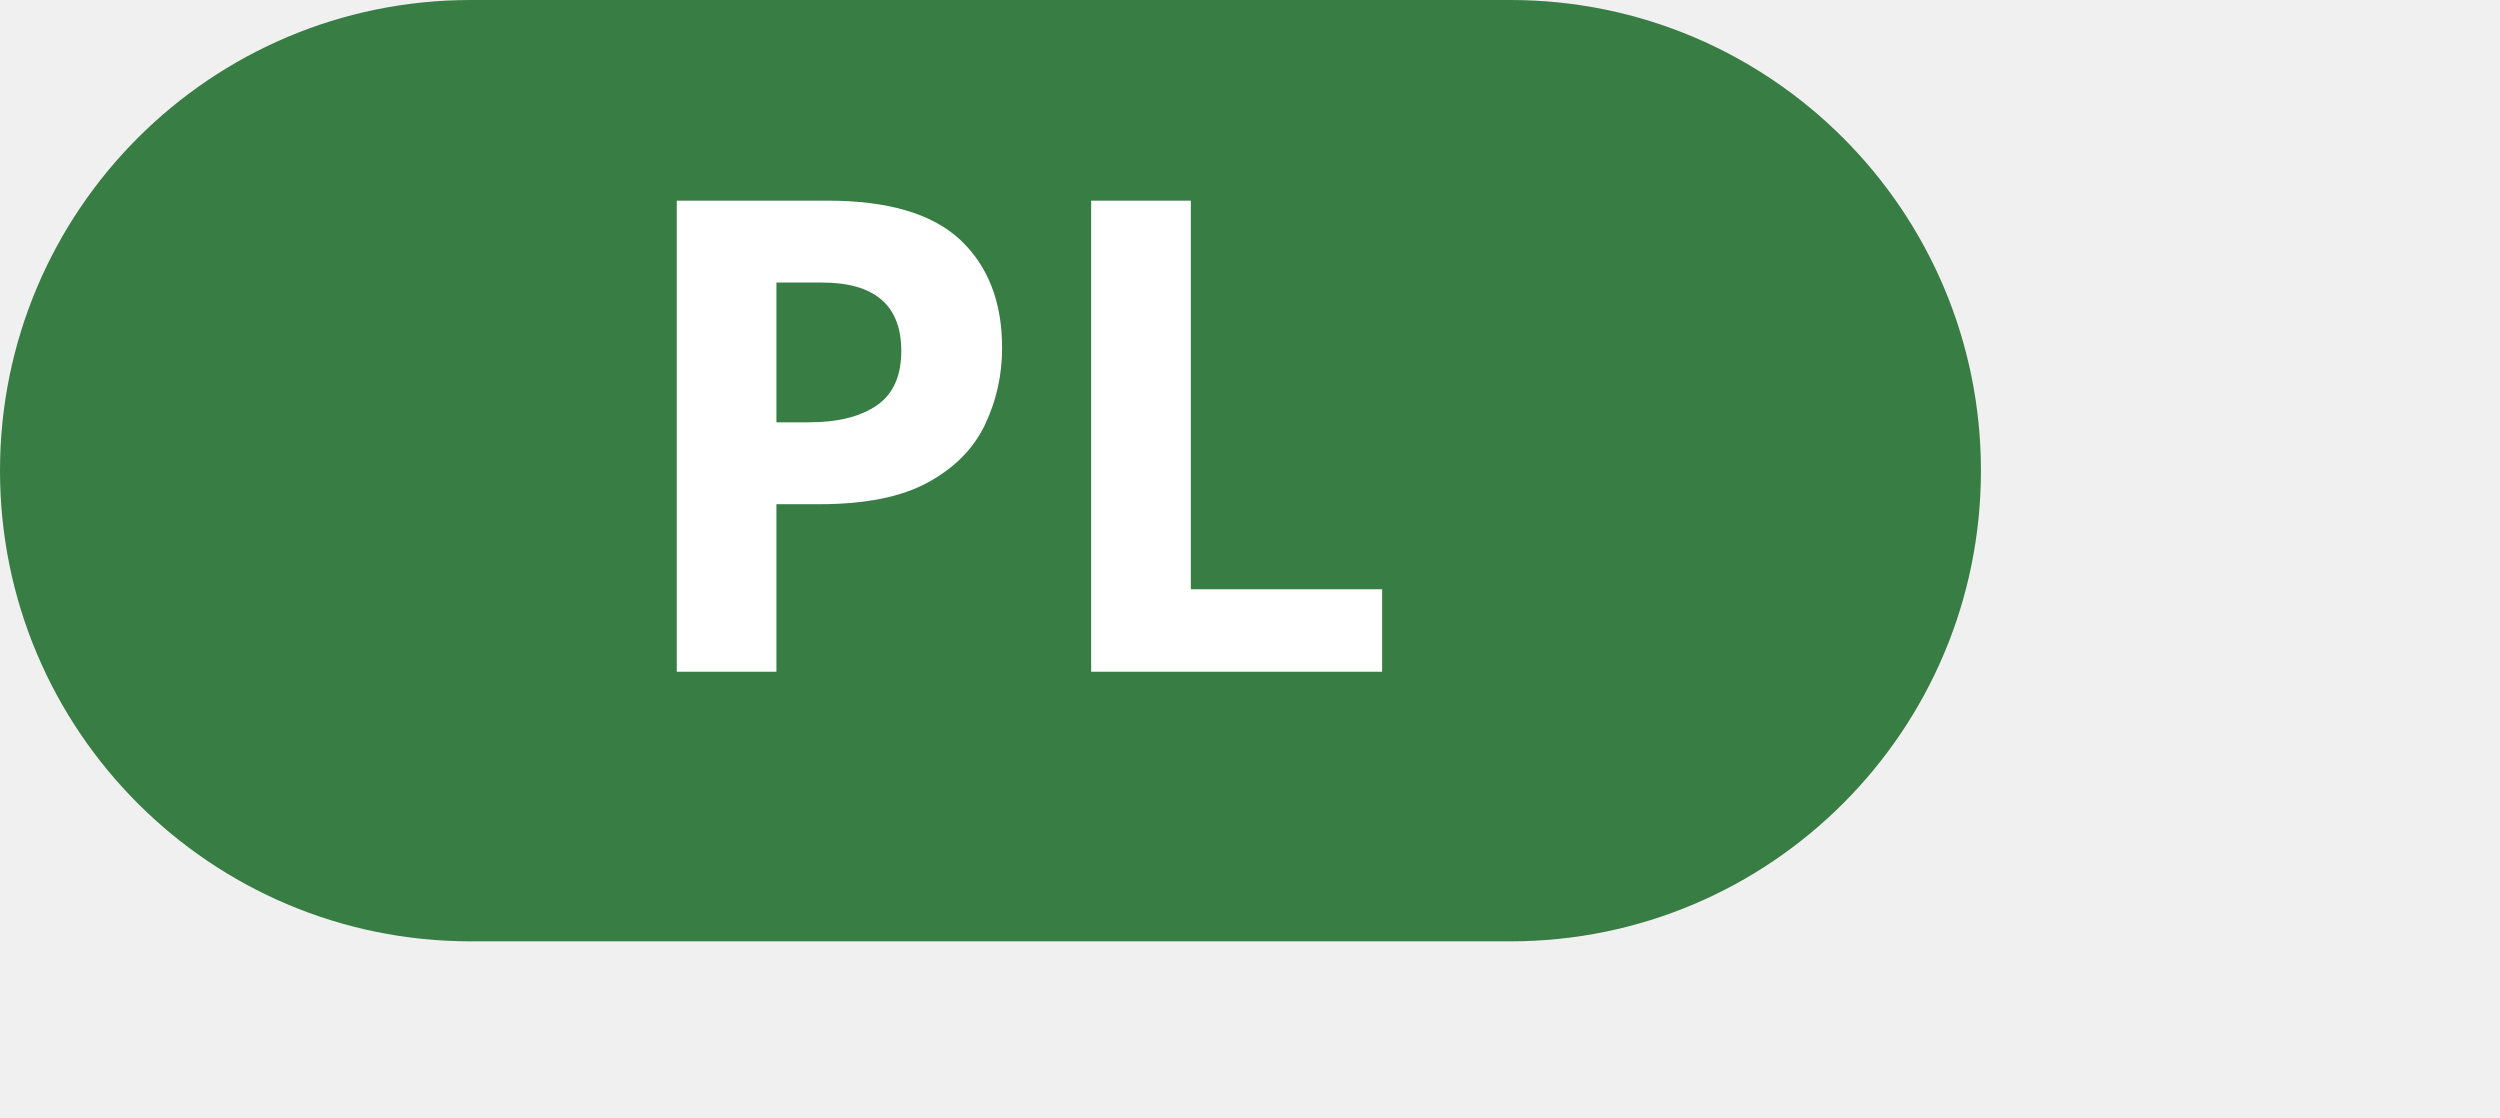
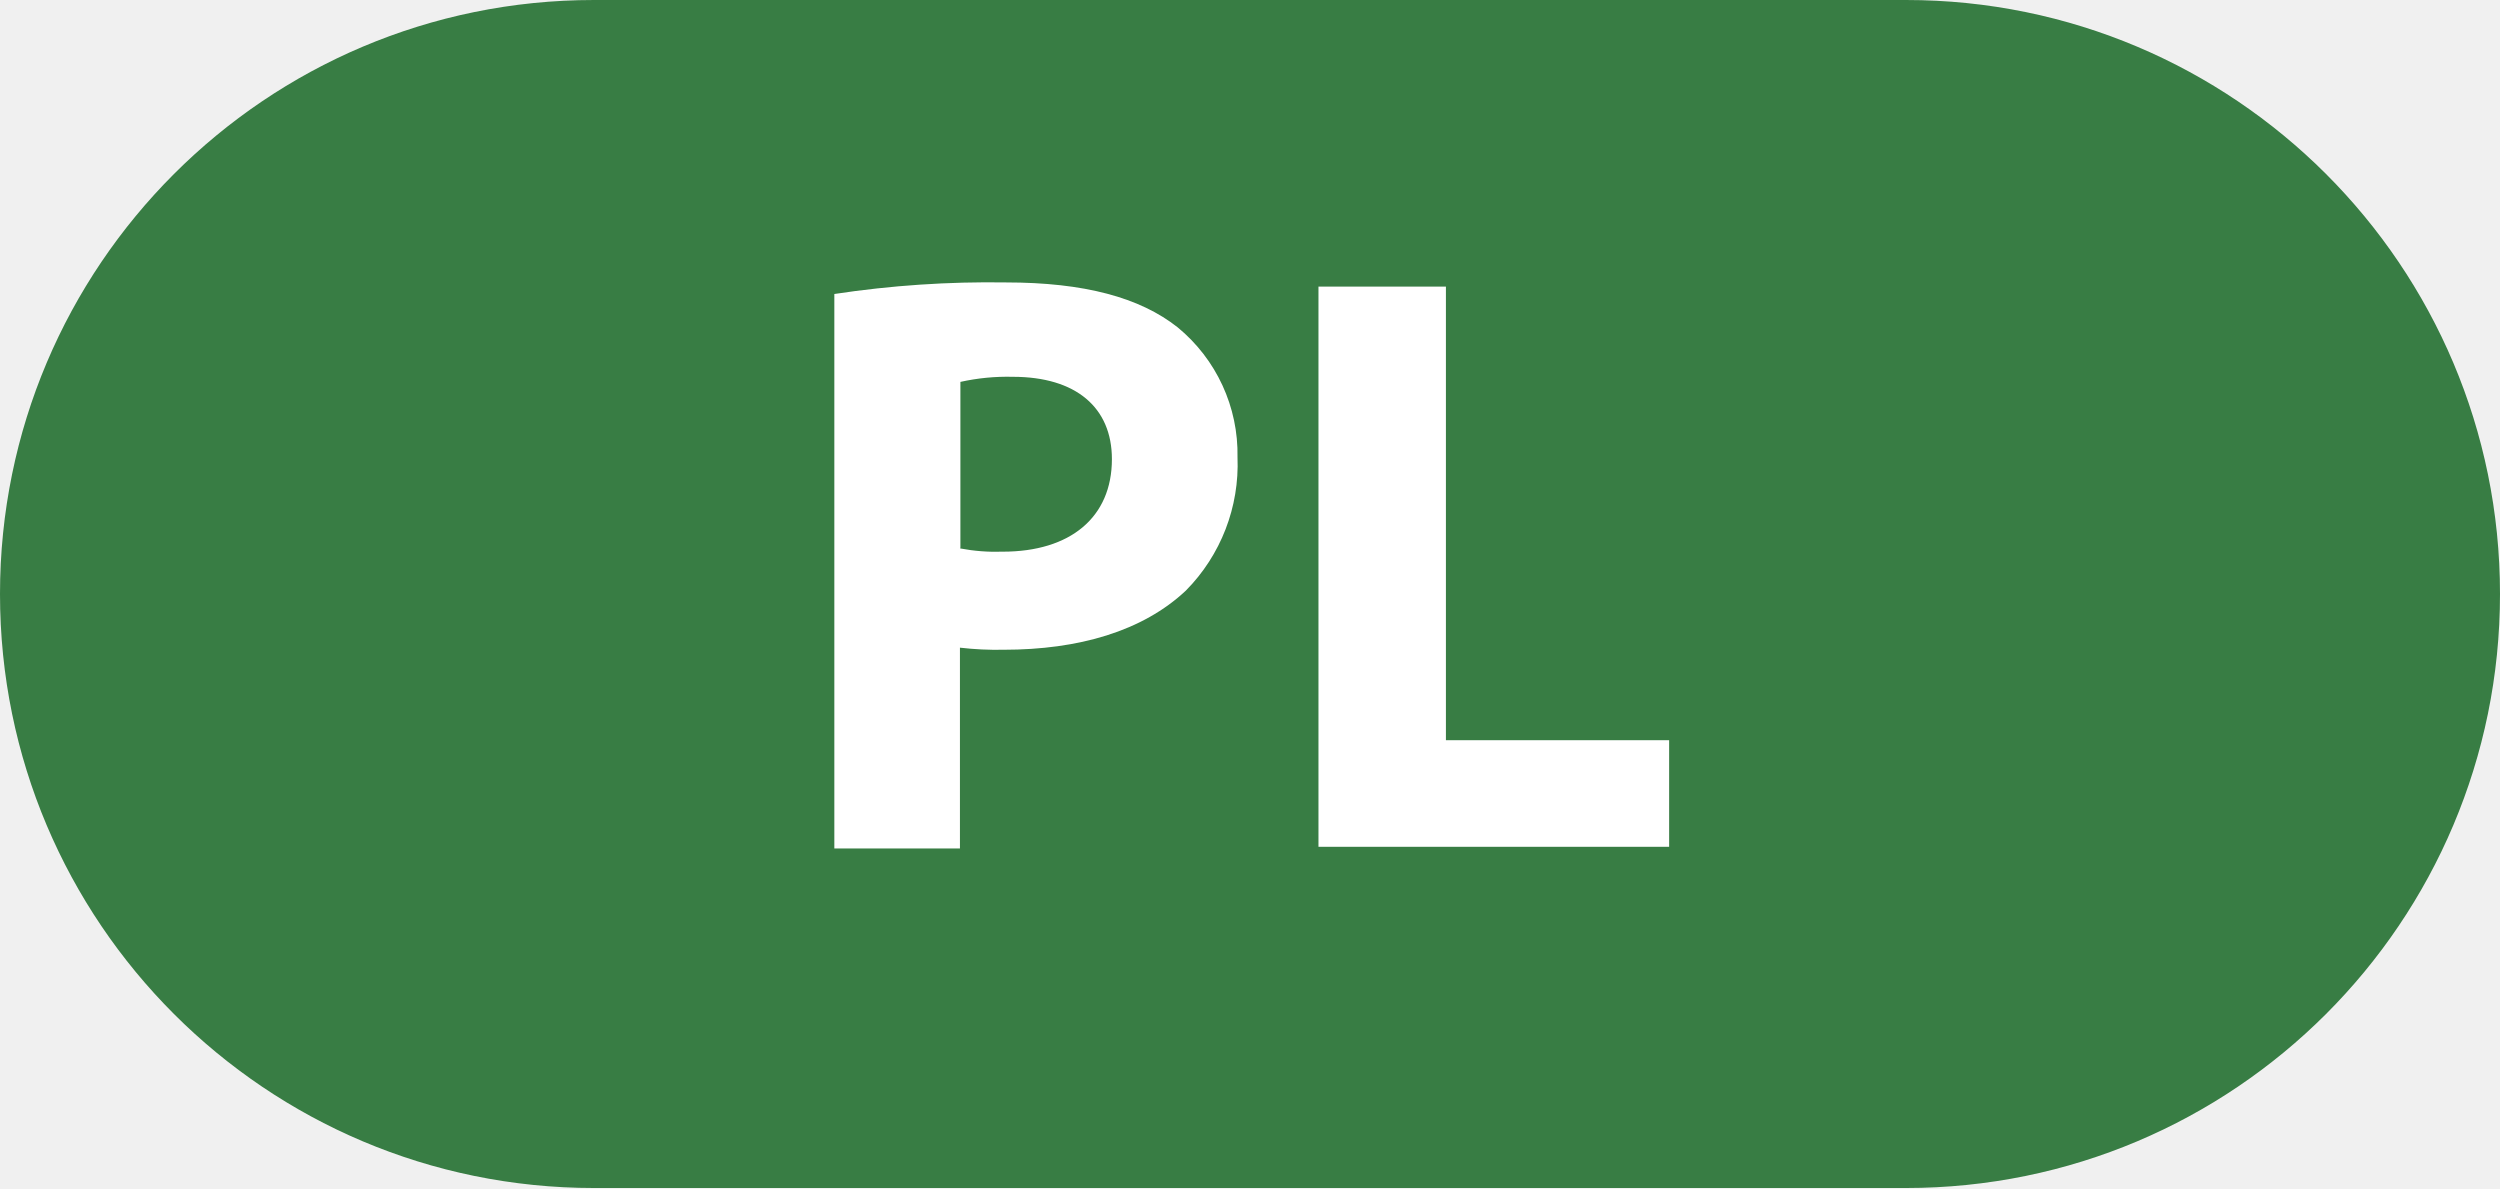
- <svg xmlns="http://www.w3.org/2000/svg" id="Layer_1" data-name="Layer 1" viewBox="0 0 136.4 60.98">
+ <svg xmlns="http://www.w3.org/2000/svg" id="Layer_1" data-name="Layer 1" viewBox="0 0 108.08 51.36">
  <defs>
-     <style>.cls-1{fill:#387d44;}.cls-2{font-size:36px;fill:#fff;font-family:Myriad Pro;font-weight:700;}</style>
+     <style>.cls-1{fill:#387d44;}.cls-2{isolation:isolate;}.cls-3{fill:#fff;}</style>
  </defs>
  <g id="p-label">
-     <rect class="cls-1" width="108.08" height="51.36" rx="25.68" ry="25.68" />
-     <text class="cls-2" transform="translate(33.69 36.65)">PL</text>
+     <path class="cls-1" d="M25.68 0H82.4a25.68 25.68 0 0 1 25.68 25.68A25.68 25.68 0 0 1 82.4 51.36H25.68A25.68 25.68 0 0 1 0 25.68 25.68 25.68 0 0 1 25.68 0z" />
+     <g class="cls-2">
+       <path class="cls-3" d="M36.07 12.71a44.88 44.88 0 0 1 7.42-.5c3.38 0 5.79.65 7.42 1.94a7.09 7.09 0 0 1 2.59 5.62 7.75 7.75 0 0 1-2.23 5.76c-1.87 1.76-4.64 2.56-7.88 2.56A13.78 13.78 0 0 1 41.5 28v8.68h-5.43V12.71zm5.44 11a8.35 8.35 0 0 0 1.84.14c2.92 0 4.72-1.48 4.72-4 0-2.23-1.55-3.56-4.28-3.56a9.38 9.38 0 0 0-2.27.22v7.16zM57 12.39h5.51V32h9.65v4.61H57V12.39z" />
+     </g>
  </g>
</svg>
